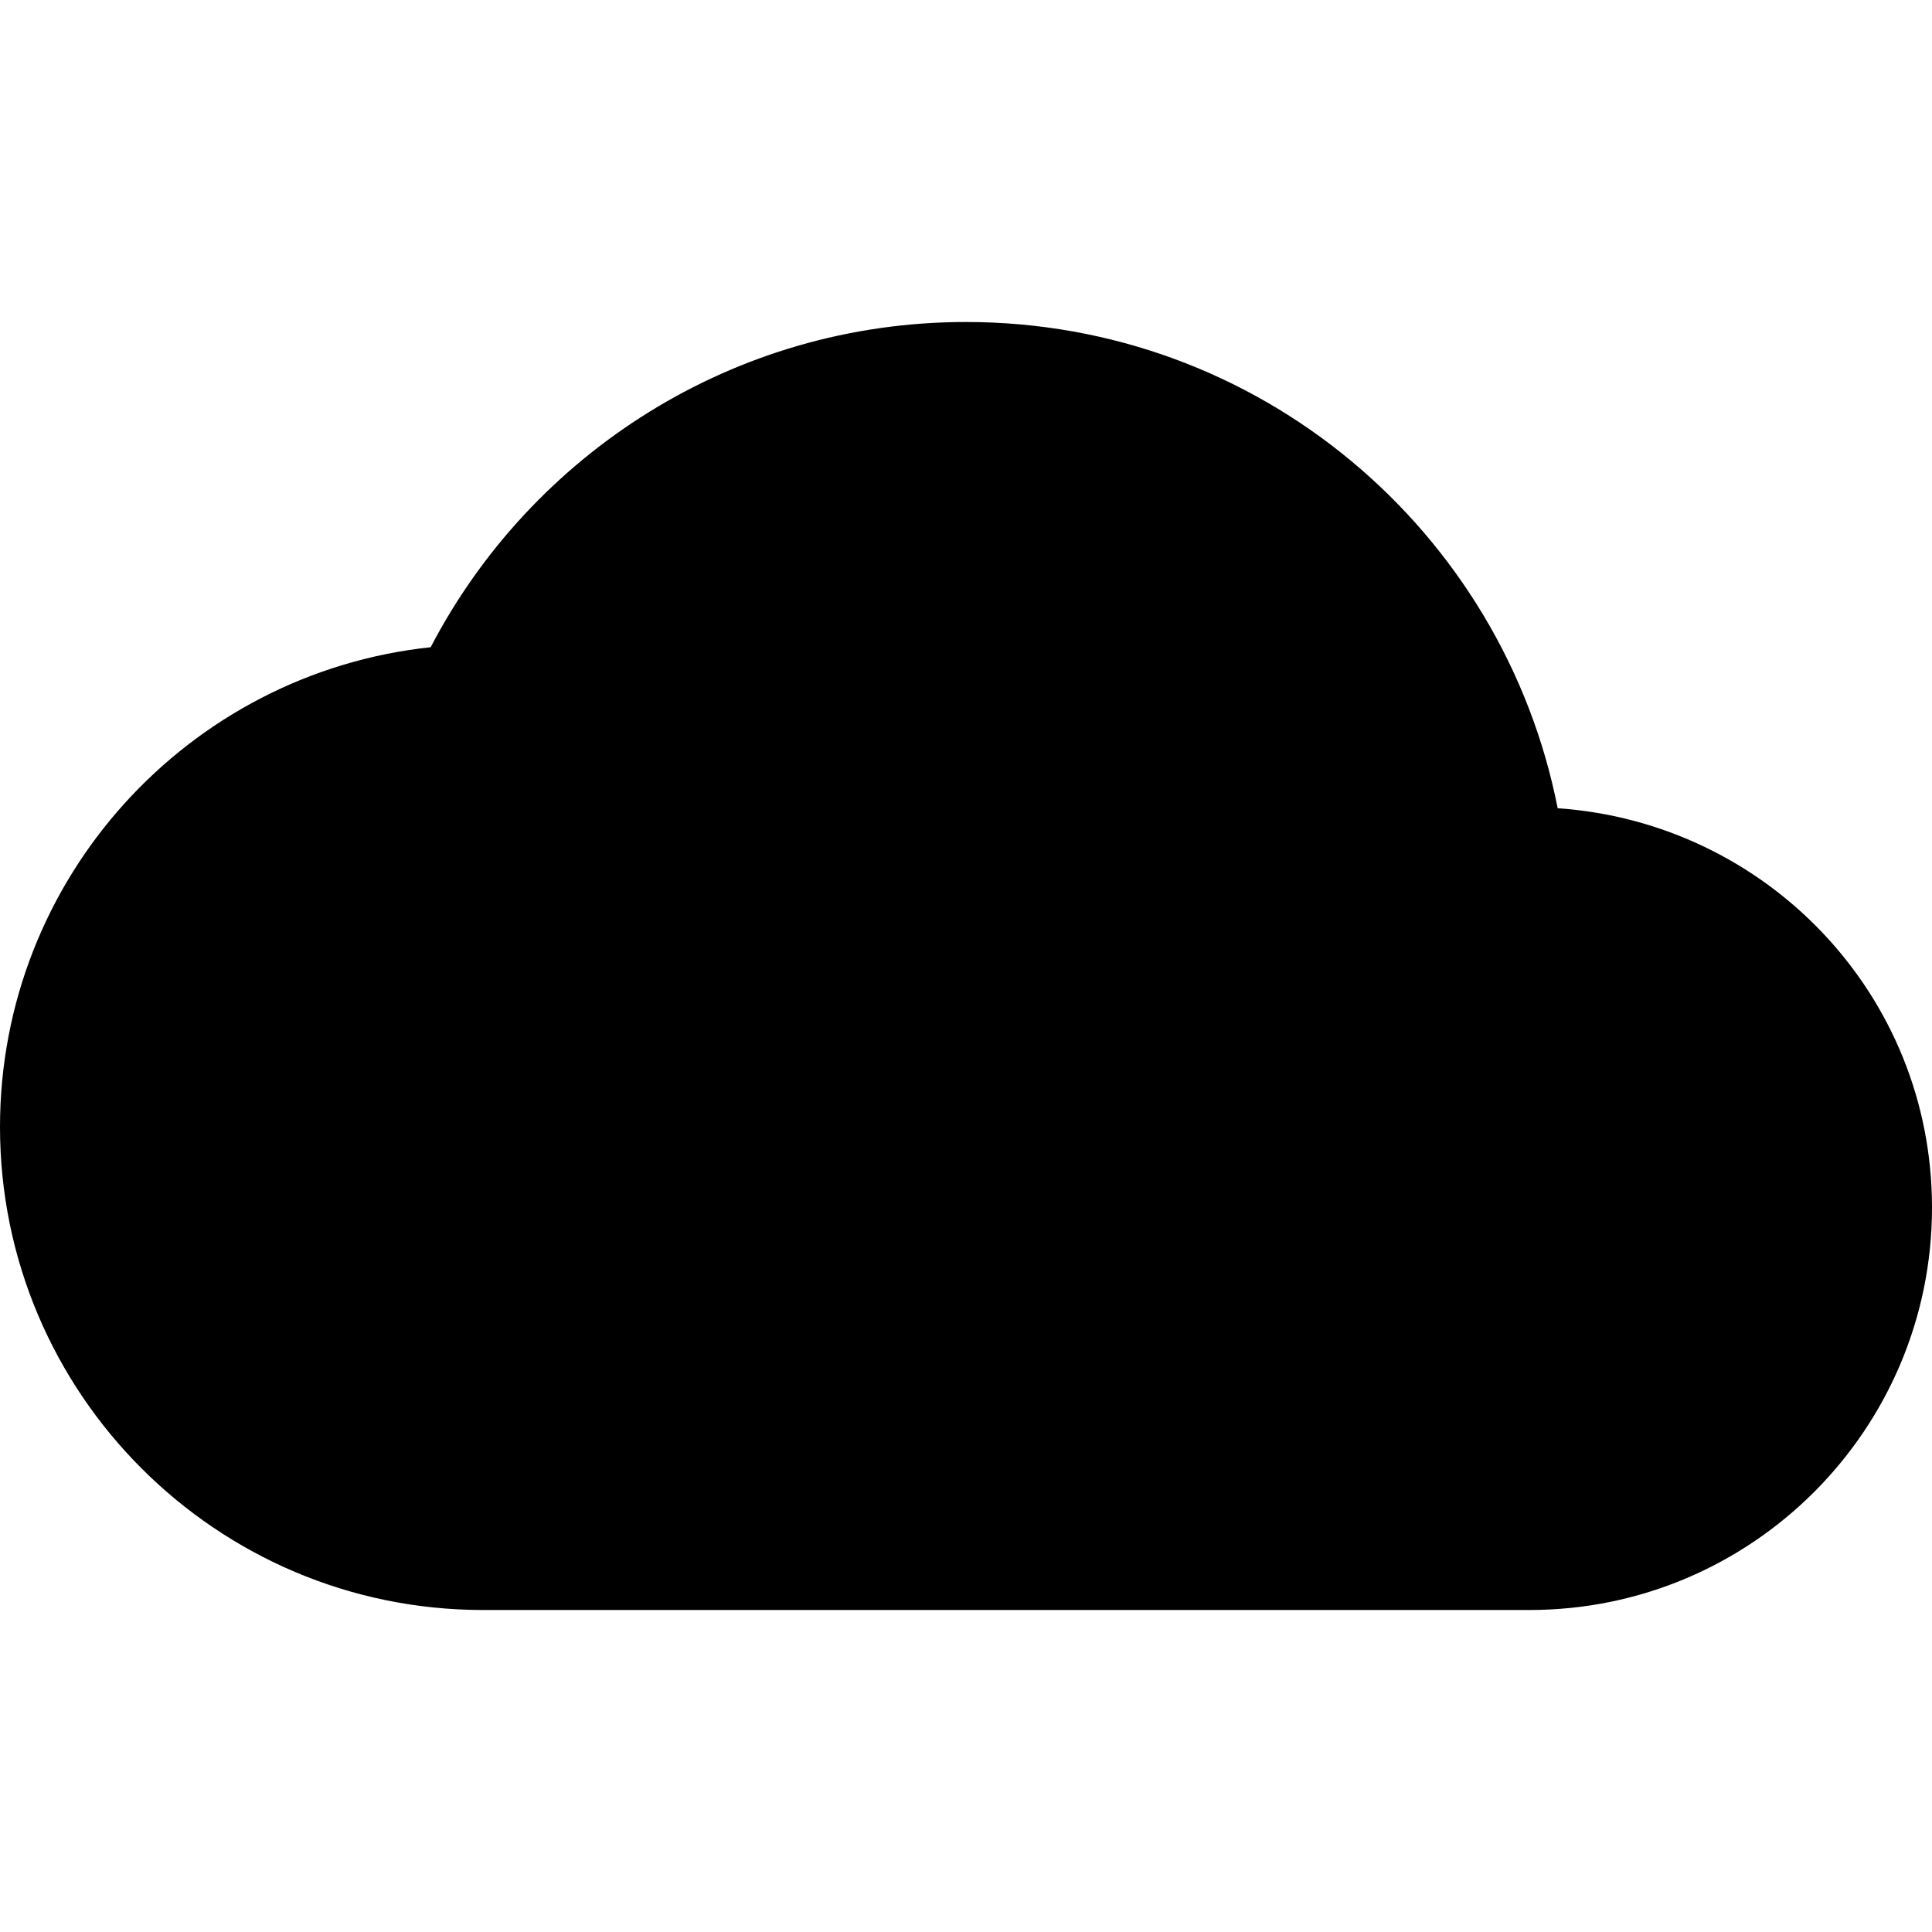
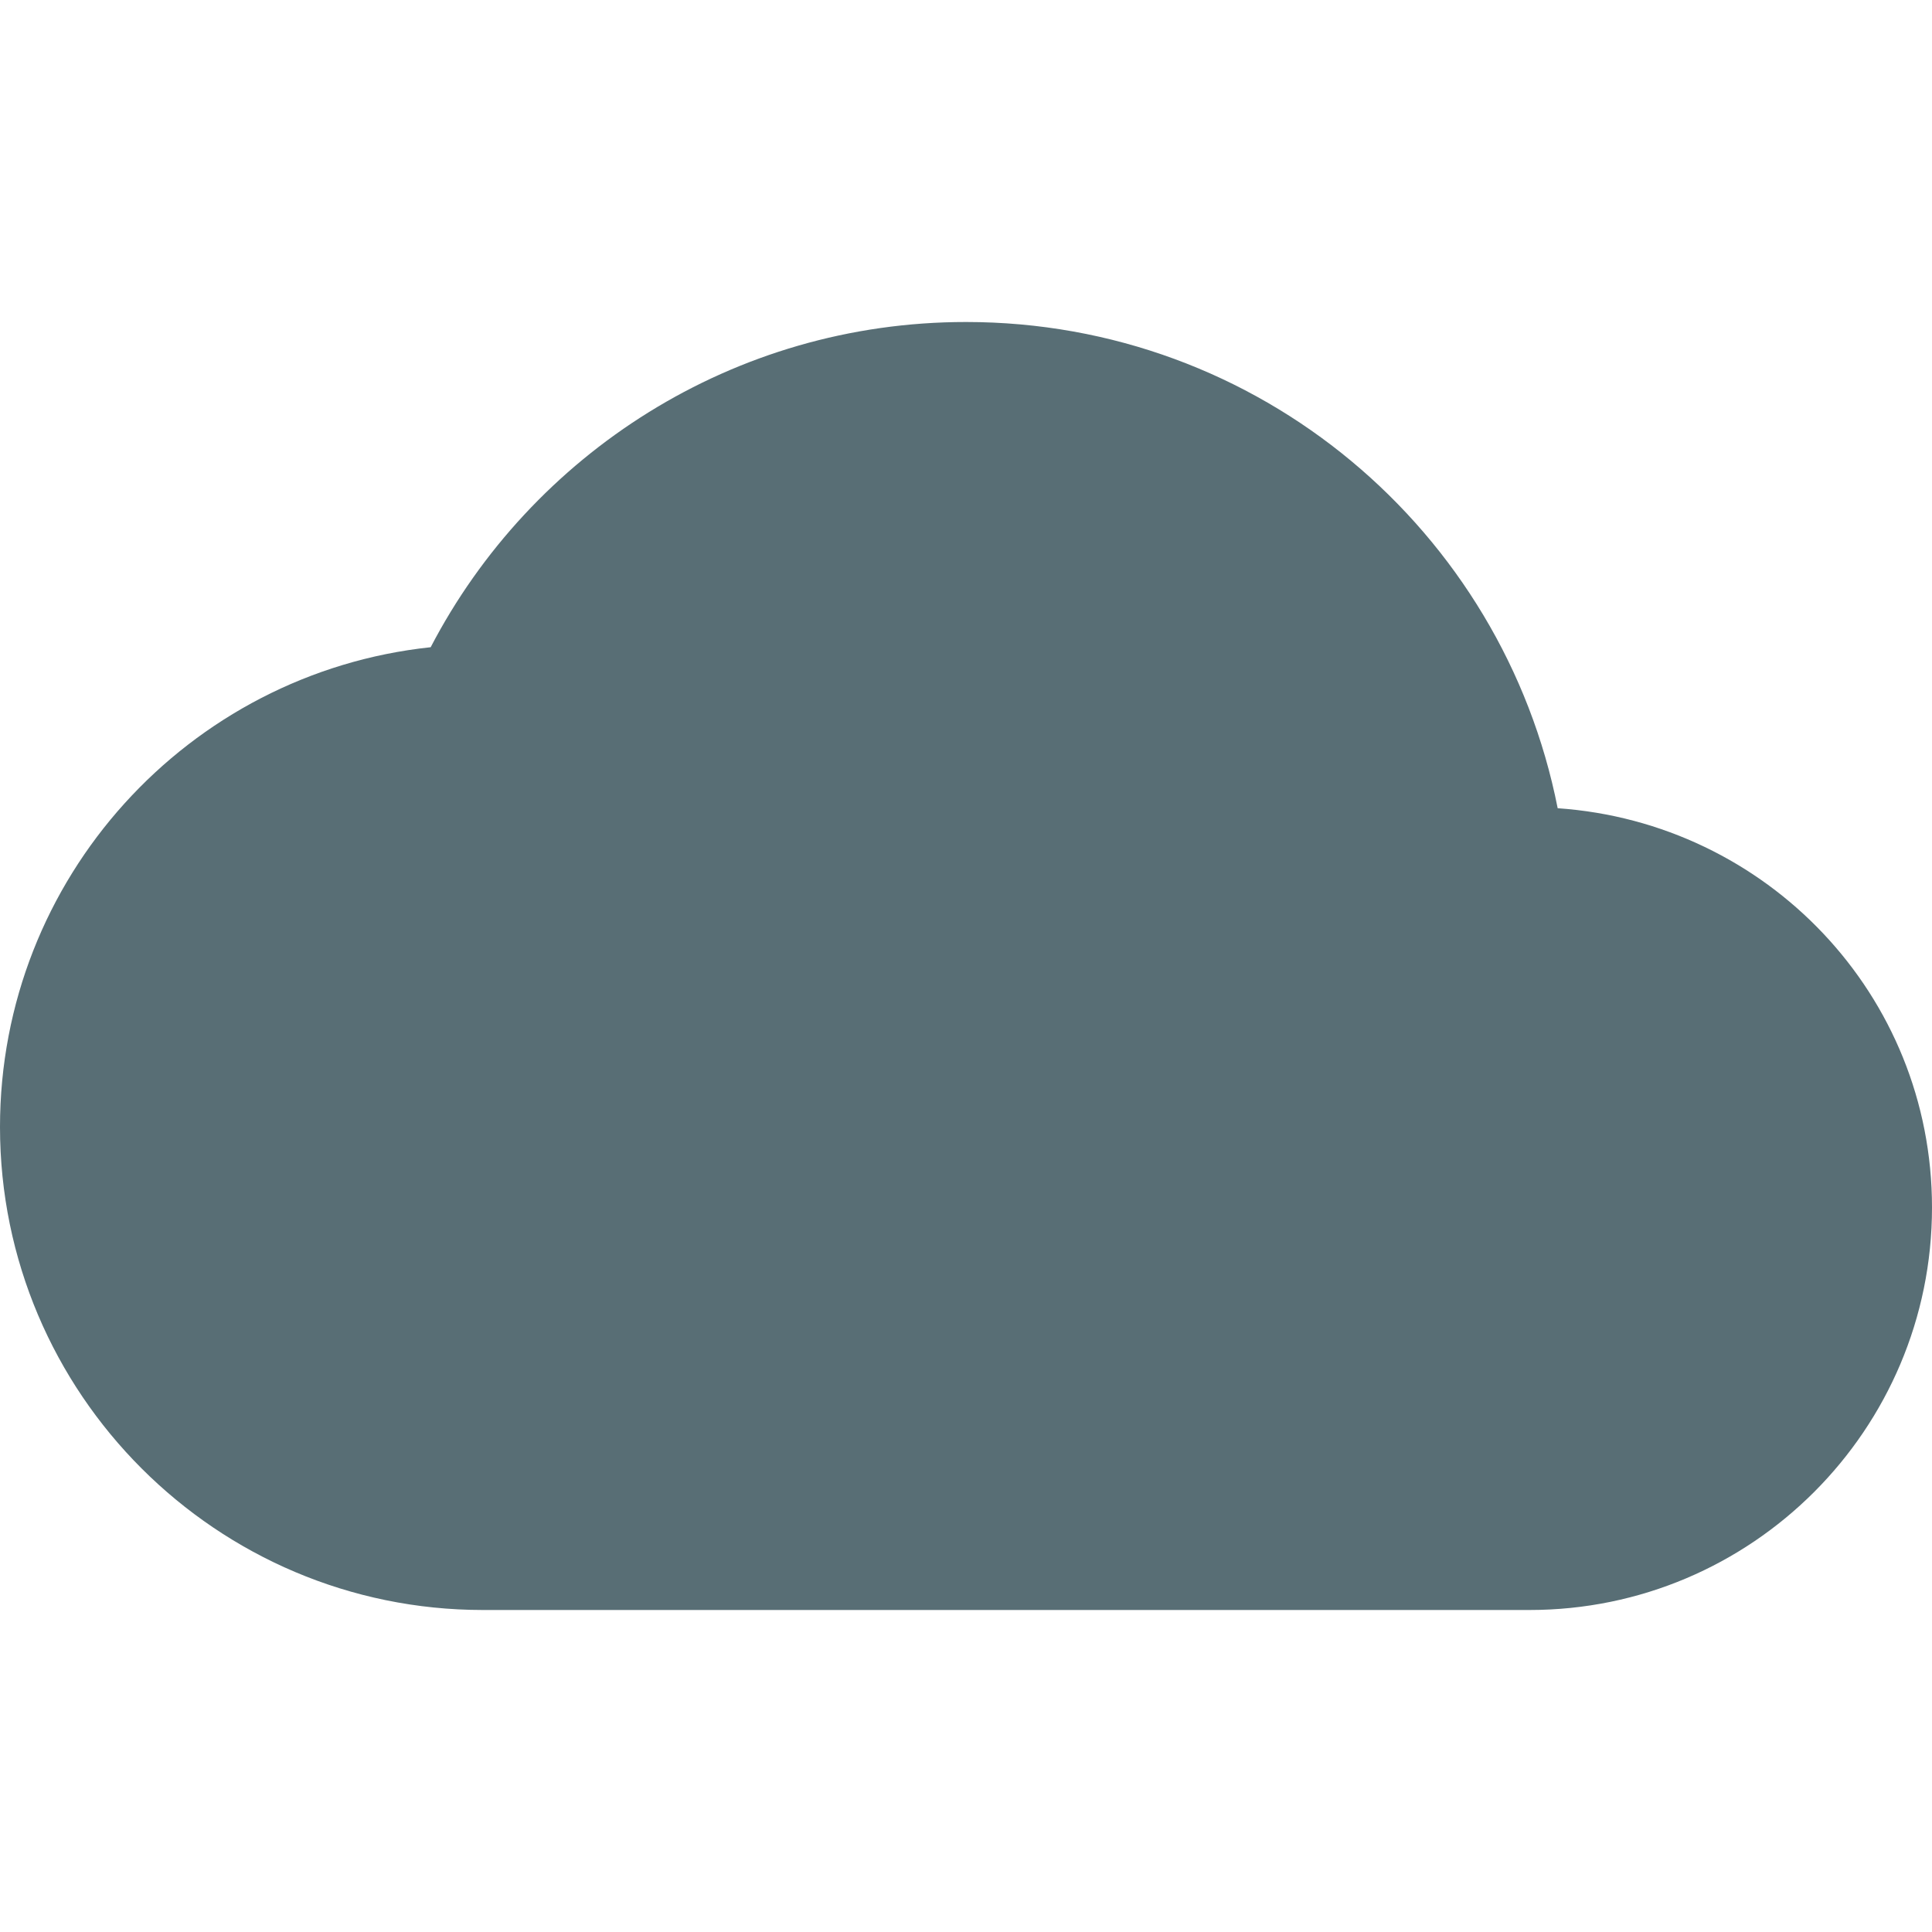
- <svg xmlns="http://www.w3.org/2000/svg" viewBox="0 0 24 24" fill="black" width="36px" height="36px">
+ <svg xmlns="http://www.w3.org/2000/svg" viewBox="0 0 24 24" fill="#586e75" width="36px" height="36px">
  <path d="M0 0h24v24H0z" fill="none" />
  <path d="M19.35 10.04C18.67 6.59 15.64 4 12 4 9.11 4 6.6 5.64 5.35 8.04 2.34 8.36 0 10.91 0 14c0 3.31 2.69 6 6 6h13c2.76 0 5-2.24 5-5 0-2.64-2.05-4.78-4.65-4.96z" />
</svg>
